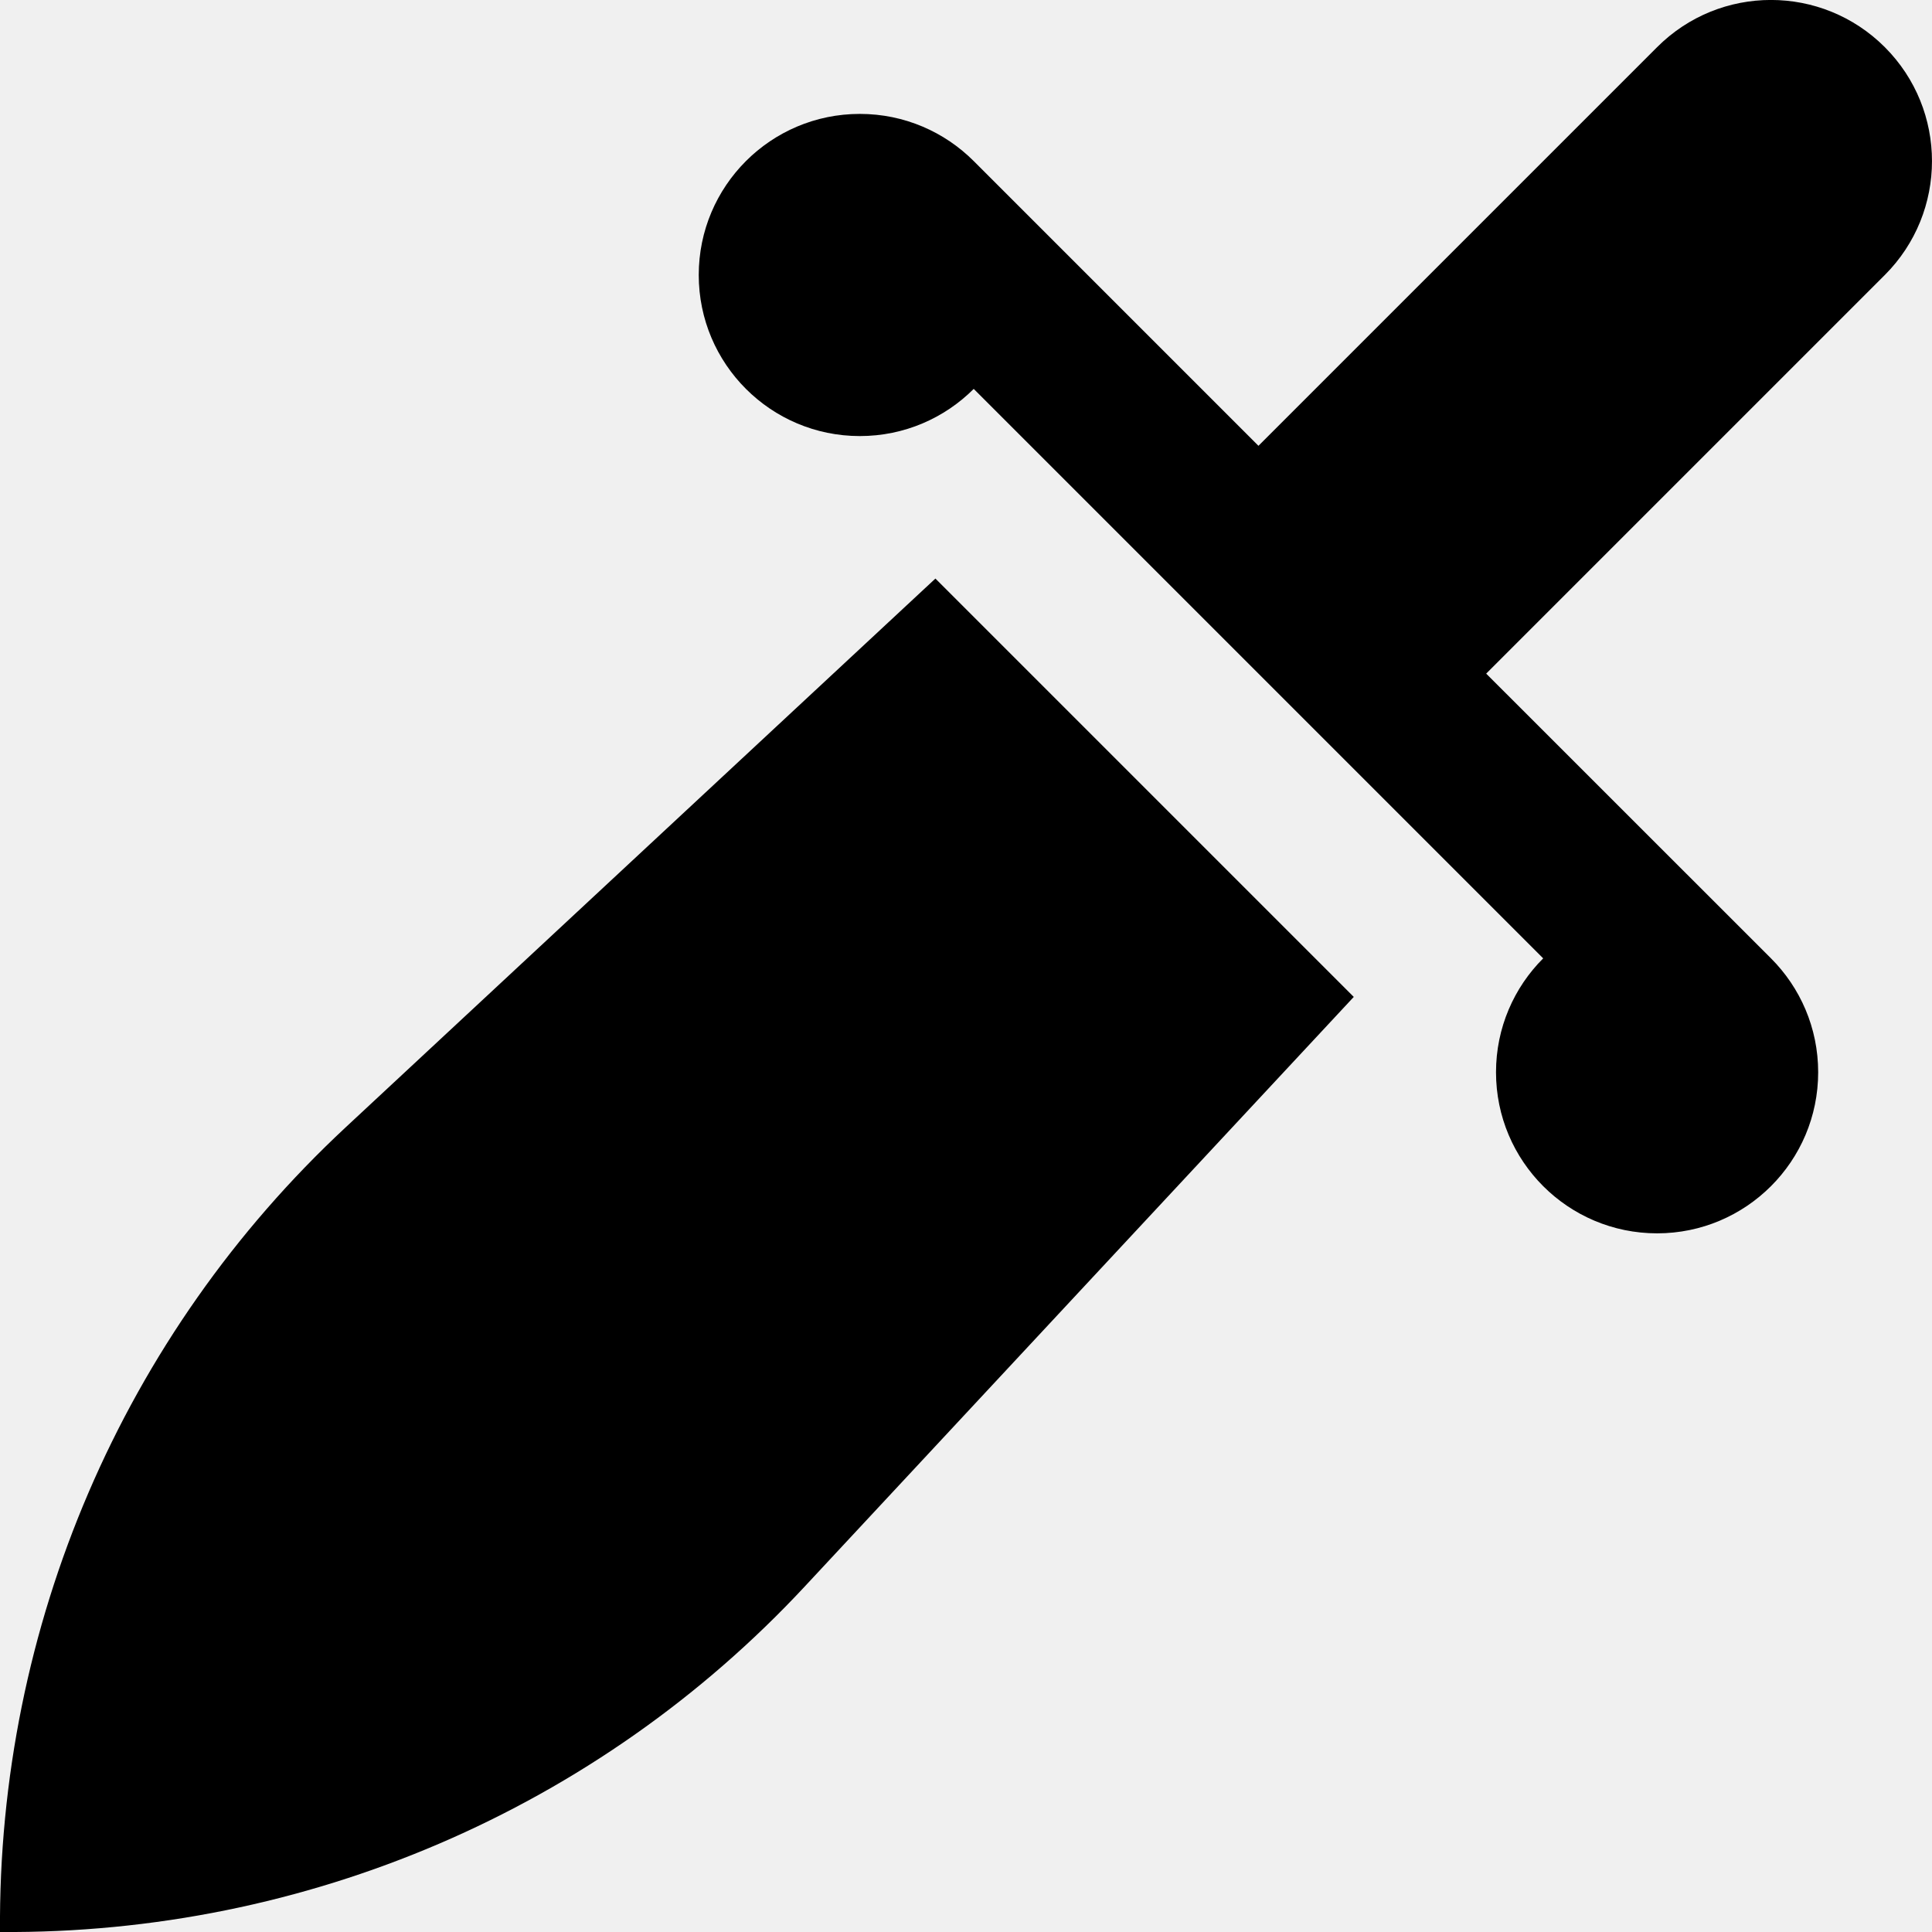
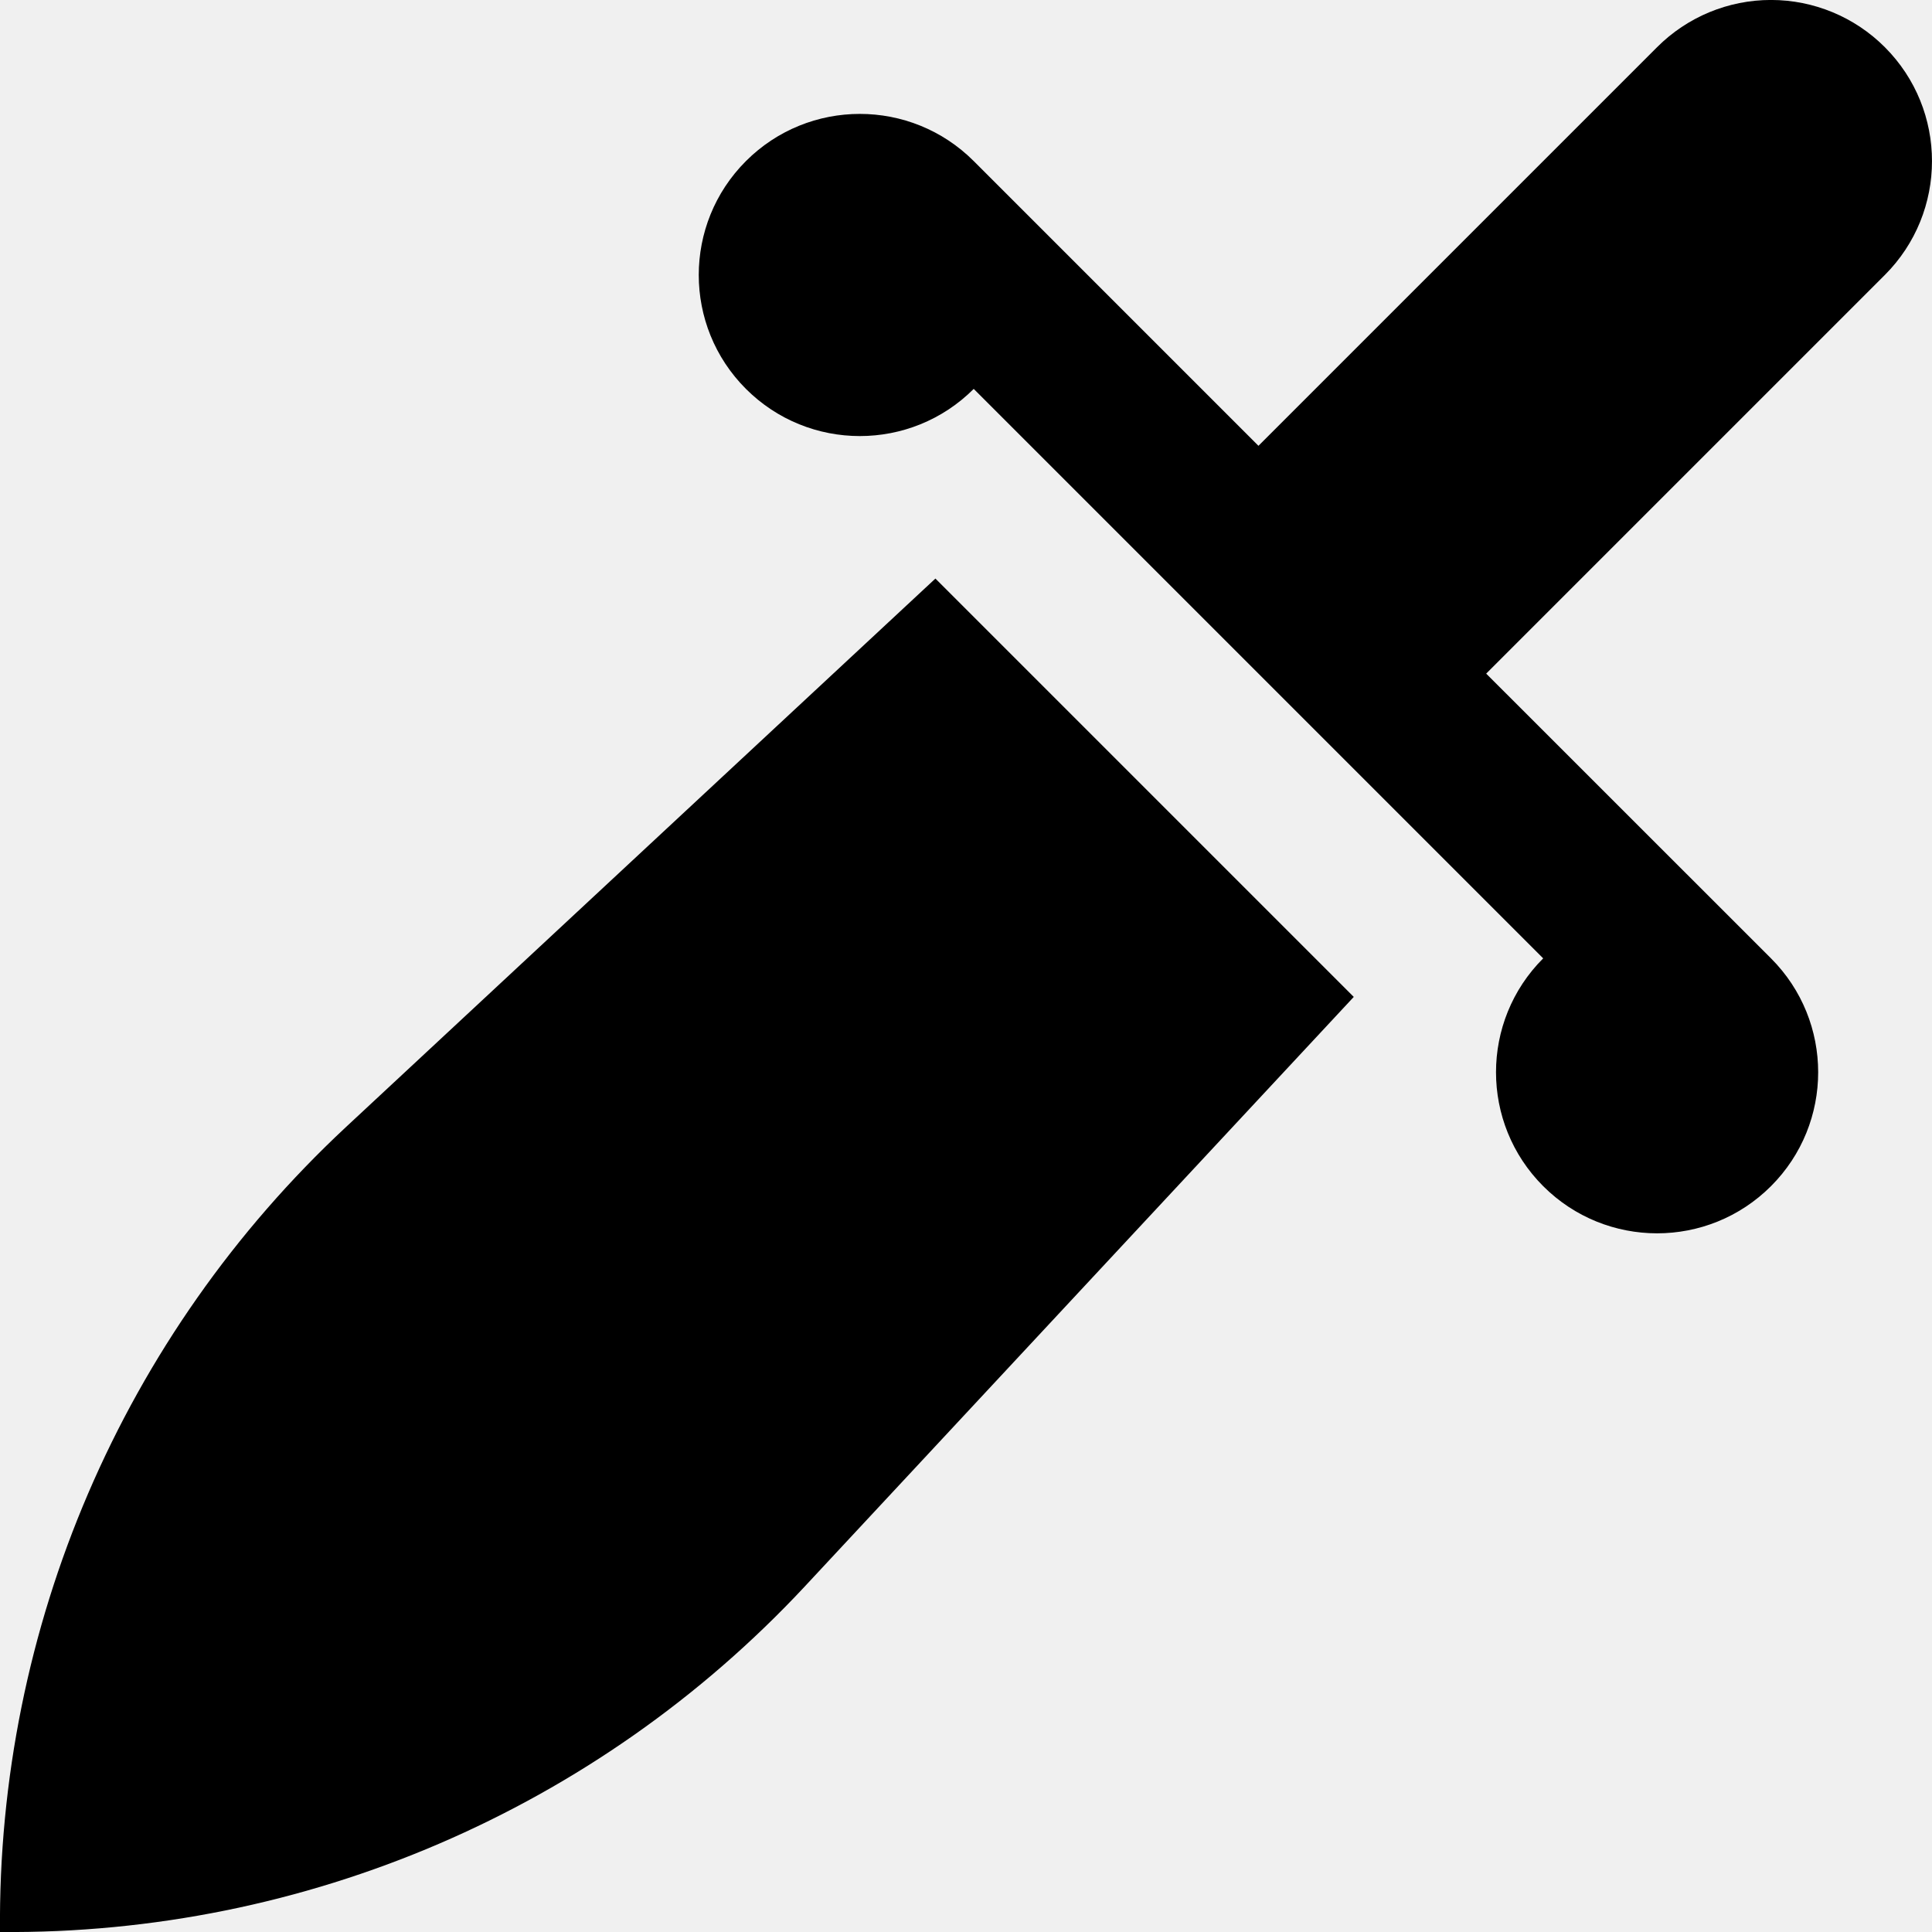
- <svg xmlns="http://www.w3.org/2000/svg" enable-background="new 0 0 24 24" viewBox="0 0 24 24">
-   <path d="m4.294 14.004c-2.766 2.574-4.322 6.196-4.294 9.996h.003c3.797.028 7.418-1.526 9.992-4.29l6.822-7.326-5.197-5.197zm19.12-13.418c-.782-.782-2.048-.782-2.829 0l-4.952 4.952-3.537-3.537c-.362-.362-.862-.586-1.415-.586-1.105 0-2.001.896-2.001 2.001s.896 2.001 2.001 2.001c.553 0 1.053-.224 1.415-.586l7.074 7.074c-.362.362-.586.862-.586 1.415 0 1.105.896 2.001 2.001 2.001s2.001-.896 2.001-2.001c0-.553-.224-1.053-.586-1.415l-3.538-3.537 4.952-4.952c.781-.782.781-2.048 0-2.83z" />
+ <svg xmlns="http://www.w3.org/2000/svg" width="24" height="24" fill="none" viewBox="0 0 24 24">
+   <g clip-path="url(#a)">
+     <path fill="#000" d="M4.294 14.004A13.503 13.503 0 0 0 0 24h.003a13.503 13.503 0 0 0 9.992-4.29l6.822-7.326-5.197-5.197-7.326 6.817zM23.414.586a1.999 1.999 0 0 0-2.829 0l-4.952 4.952-3.537-3.537a2.001 2.001 0 1 0 0 2.83l7.074 7.074a2.001 2.001 0 1 0 2.83 0l-3.538-3.537 4.952-4.952a2.002 2.002 0 0 0 0-2.83z" />
+   </g>
+   <defs>
+     <clipPath id="a">
+       <path fill="#fff" d="M0 0h24v24H0z" />
+     </clipPath>
+   </defs>
</svg>
